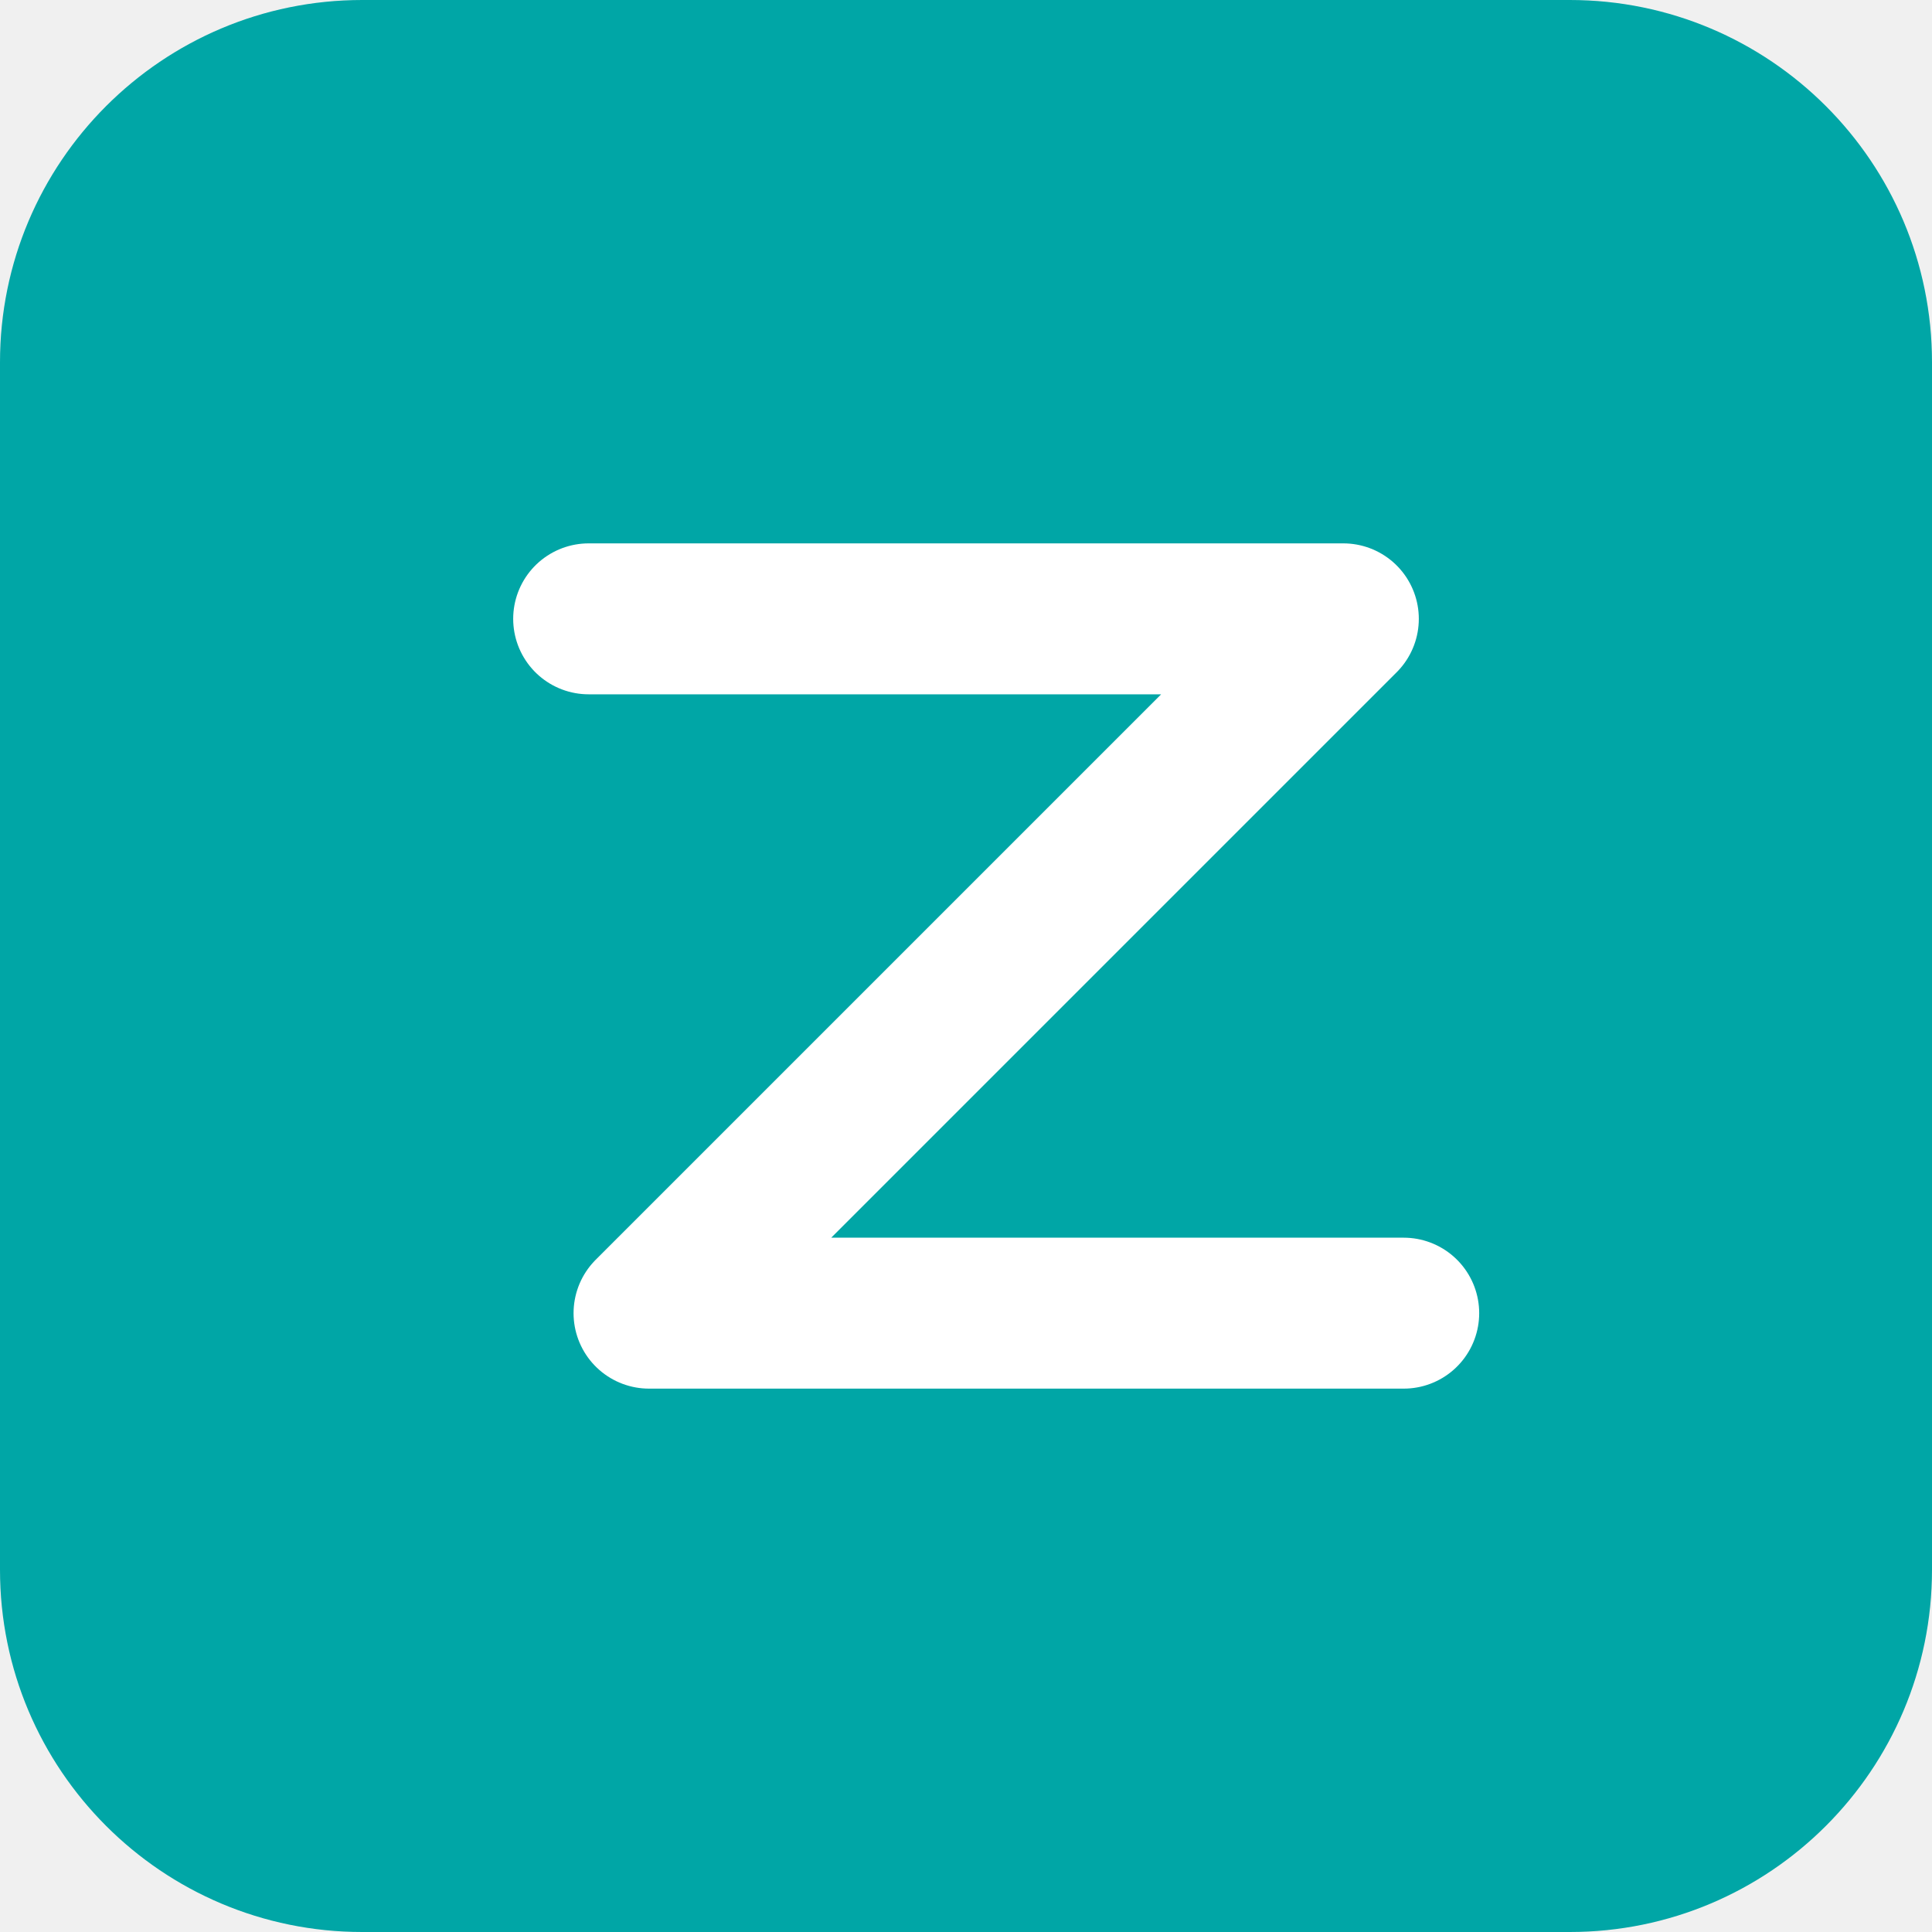
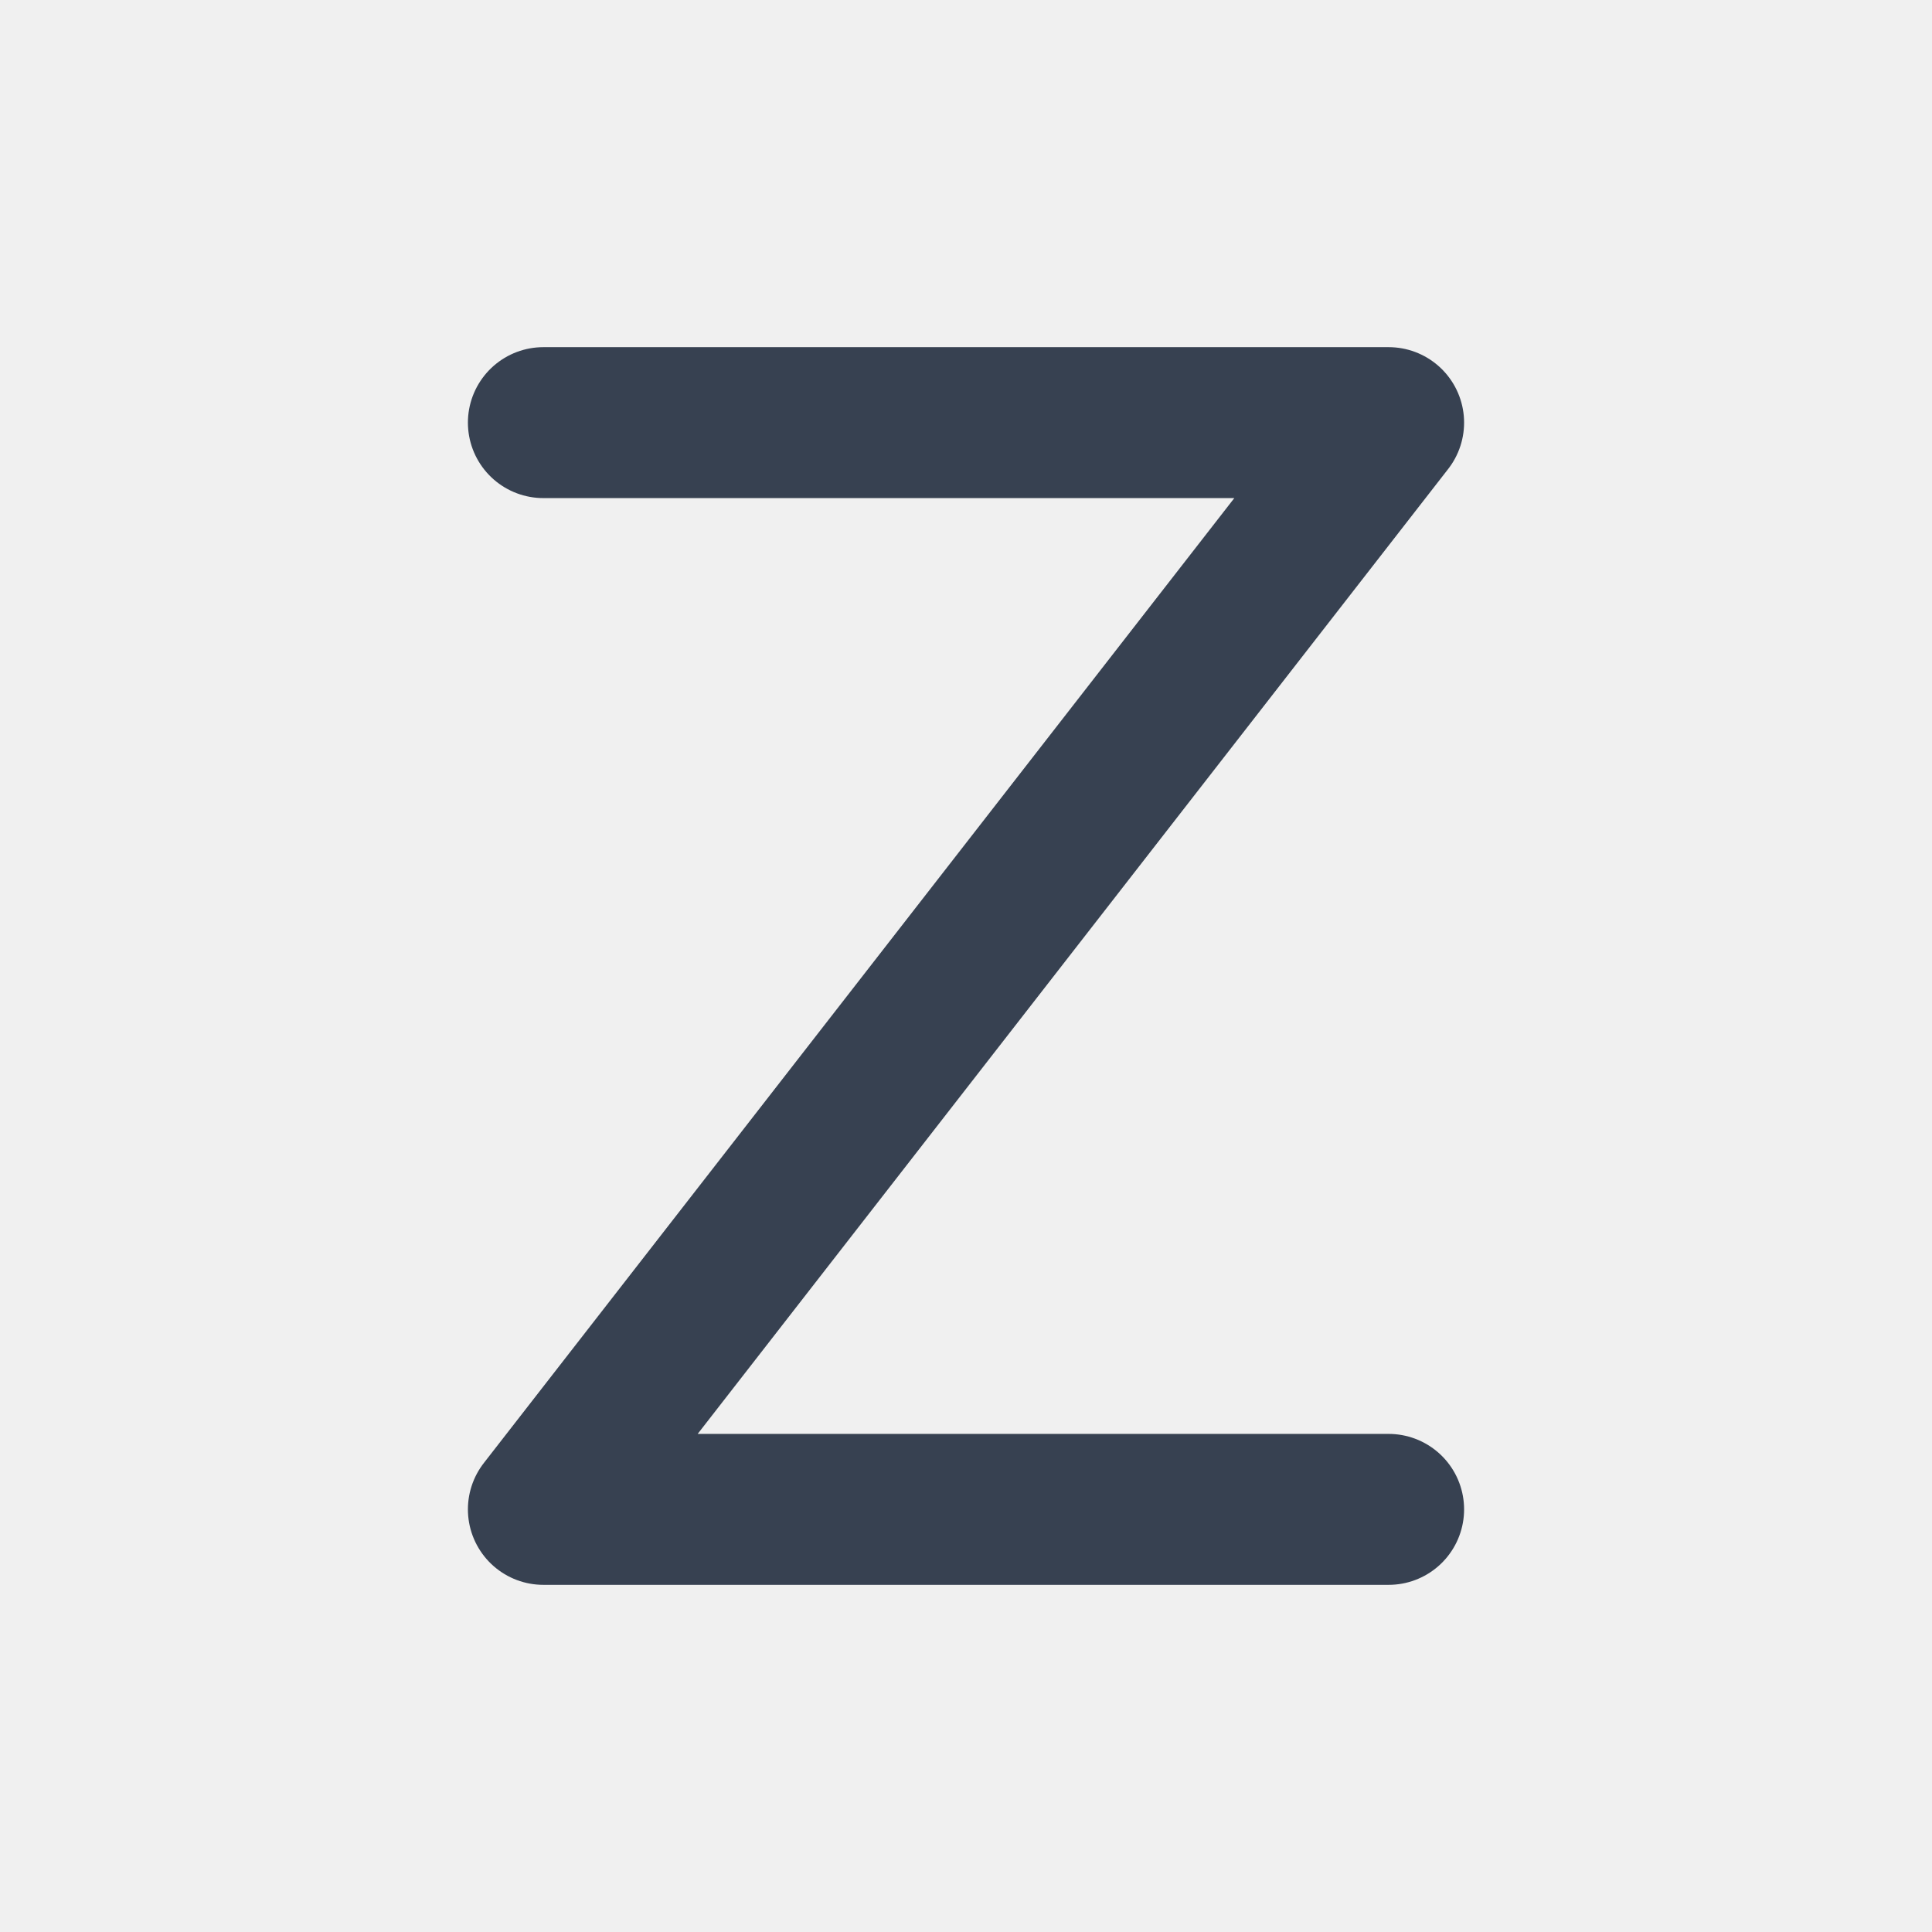
- <svg xmlns="http://www.w3.org/2000/svg" width="256" height="256" viewBox="0 0 256 256">
-   <rect width="256" height="256" rx="48" fill="#00A6A6" />
-   <path d="M78 82 h100 l-92 92 h100" fill="none" stroke="#ffffff" stroke-width="20" stroke-linecap="round" stroke-linejoin="round" />
+ <svg xmlns="http://www.w3.org/2000/svg" viewBox="0 0 64 64" width="64" height="64">
+   <path d="M18 14 H46 L18 50 H46" fill="none" stroke="#374151" stroke-width="5" stroke-linejoin="round" stroke-linecap="round" />
</svg>
